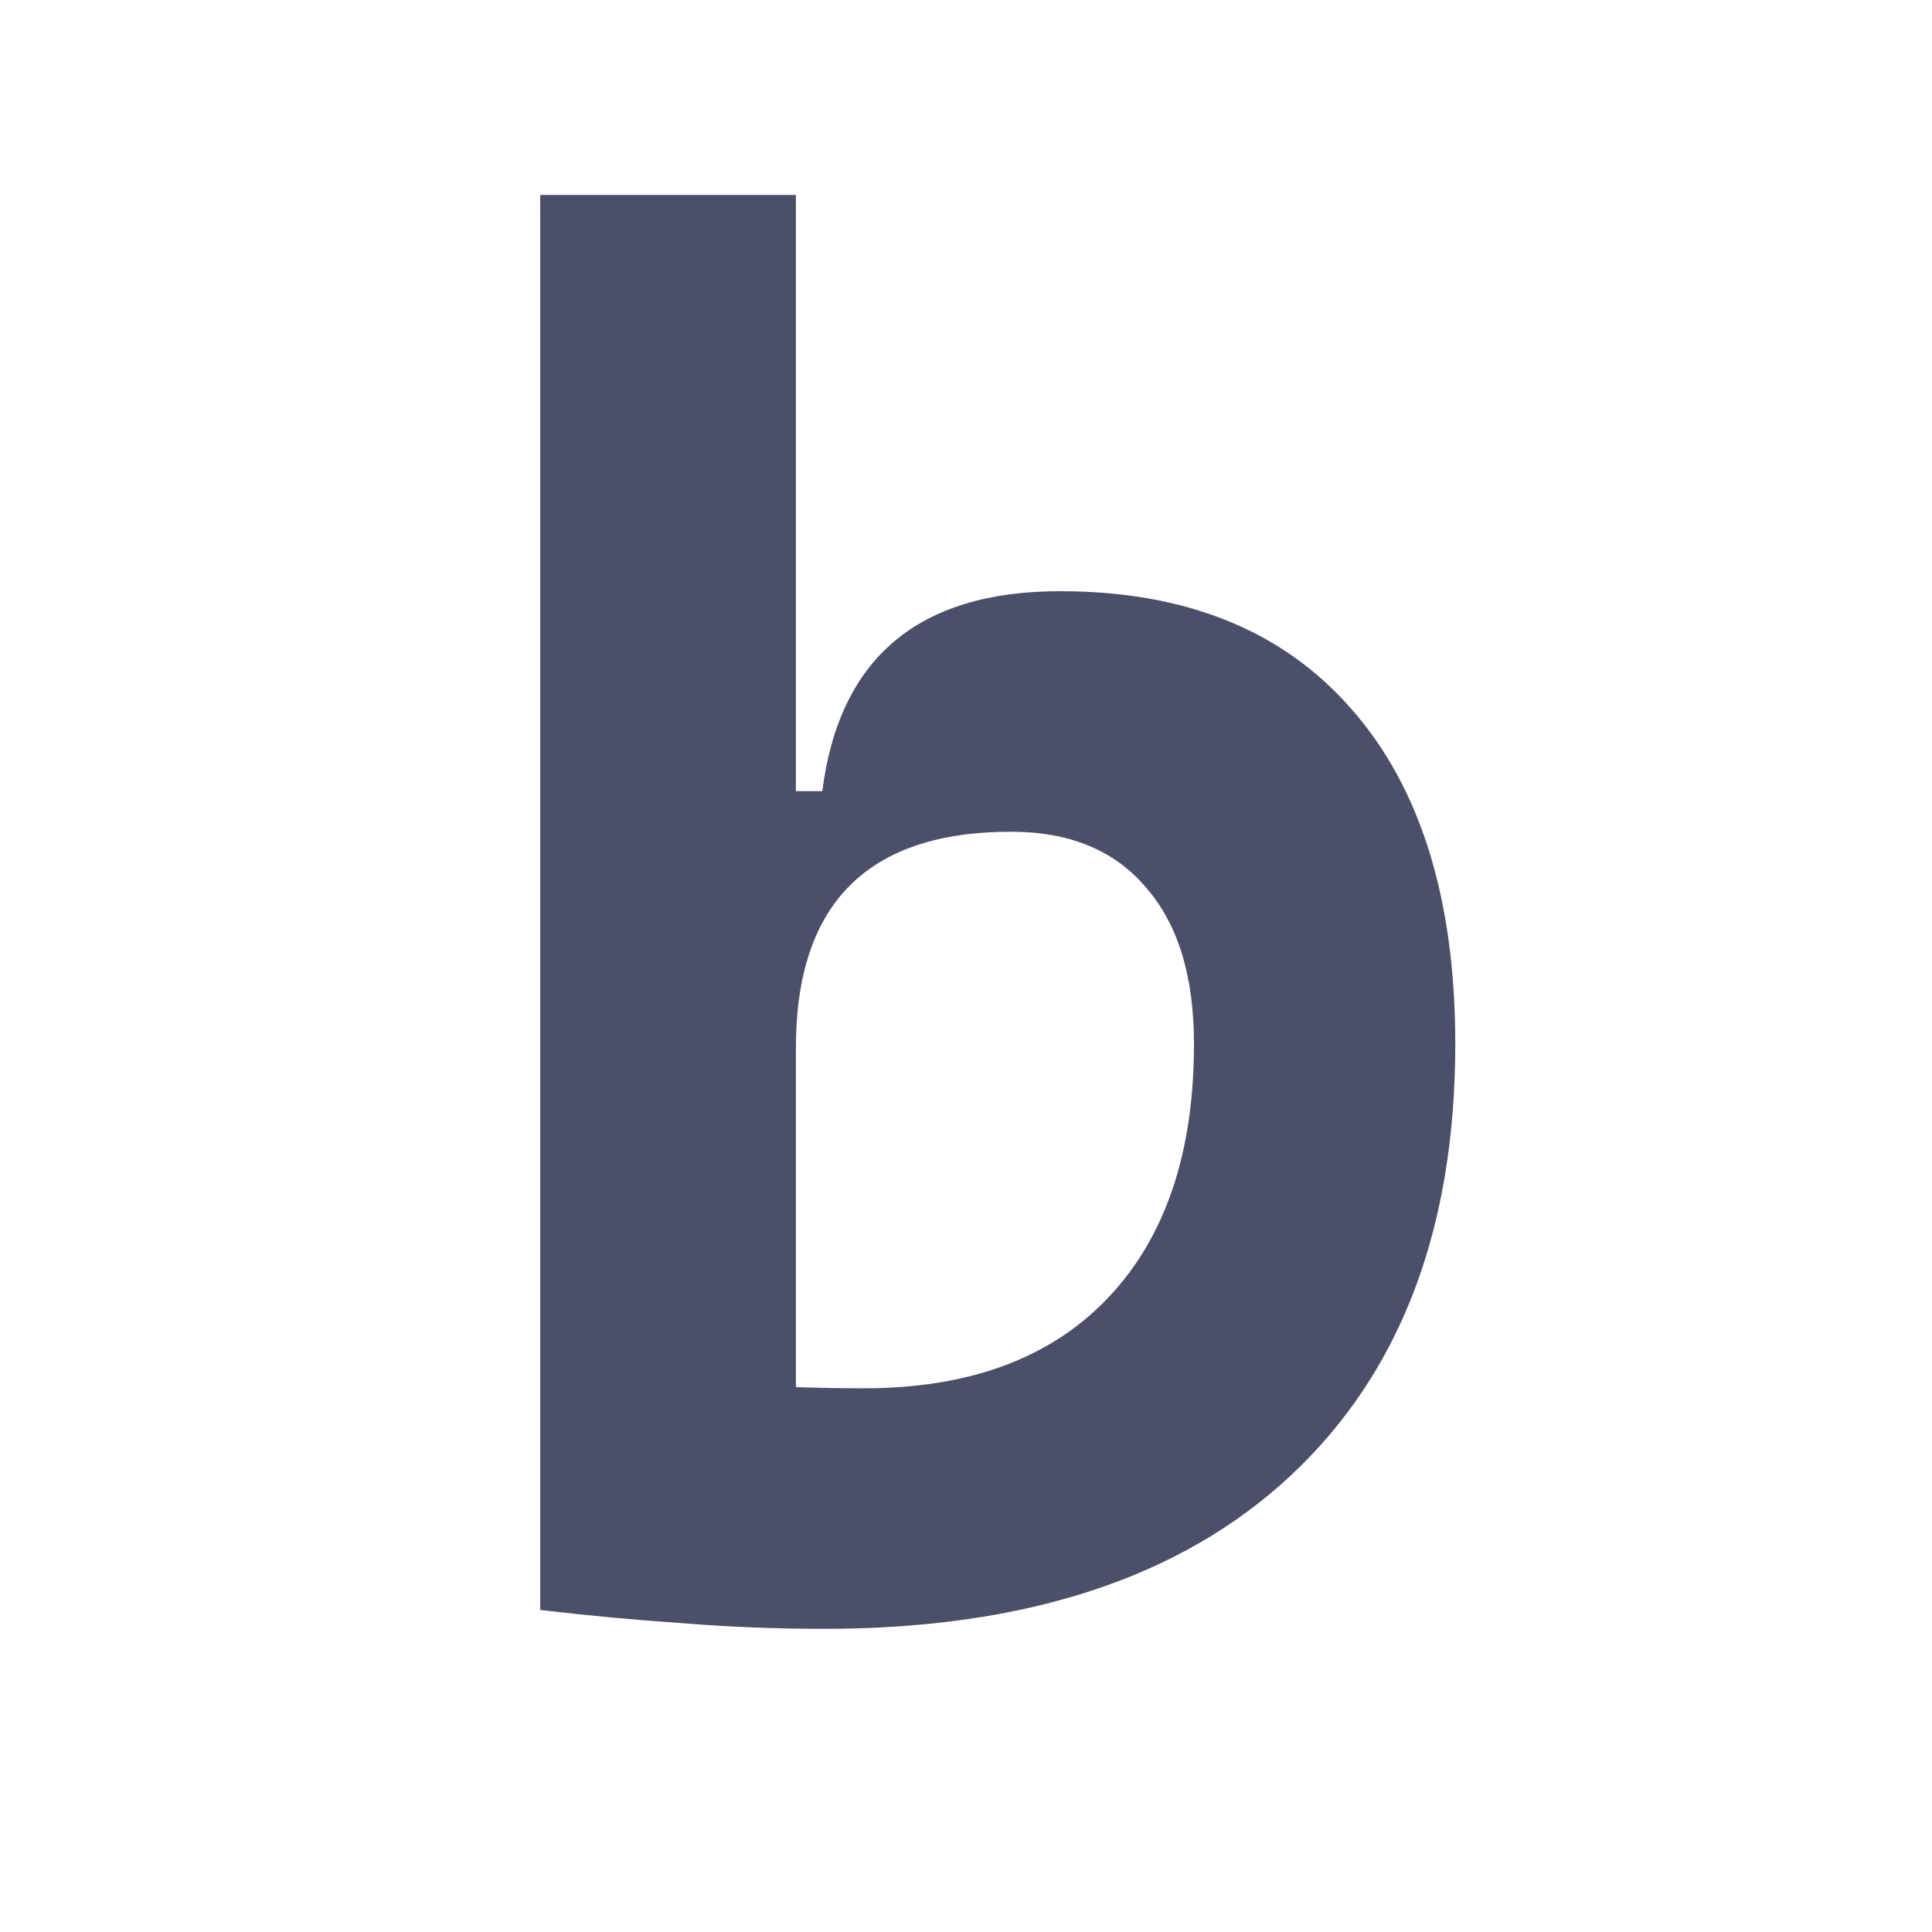
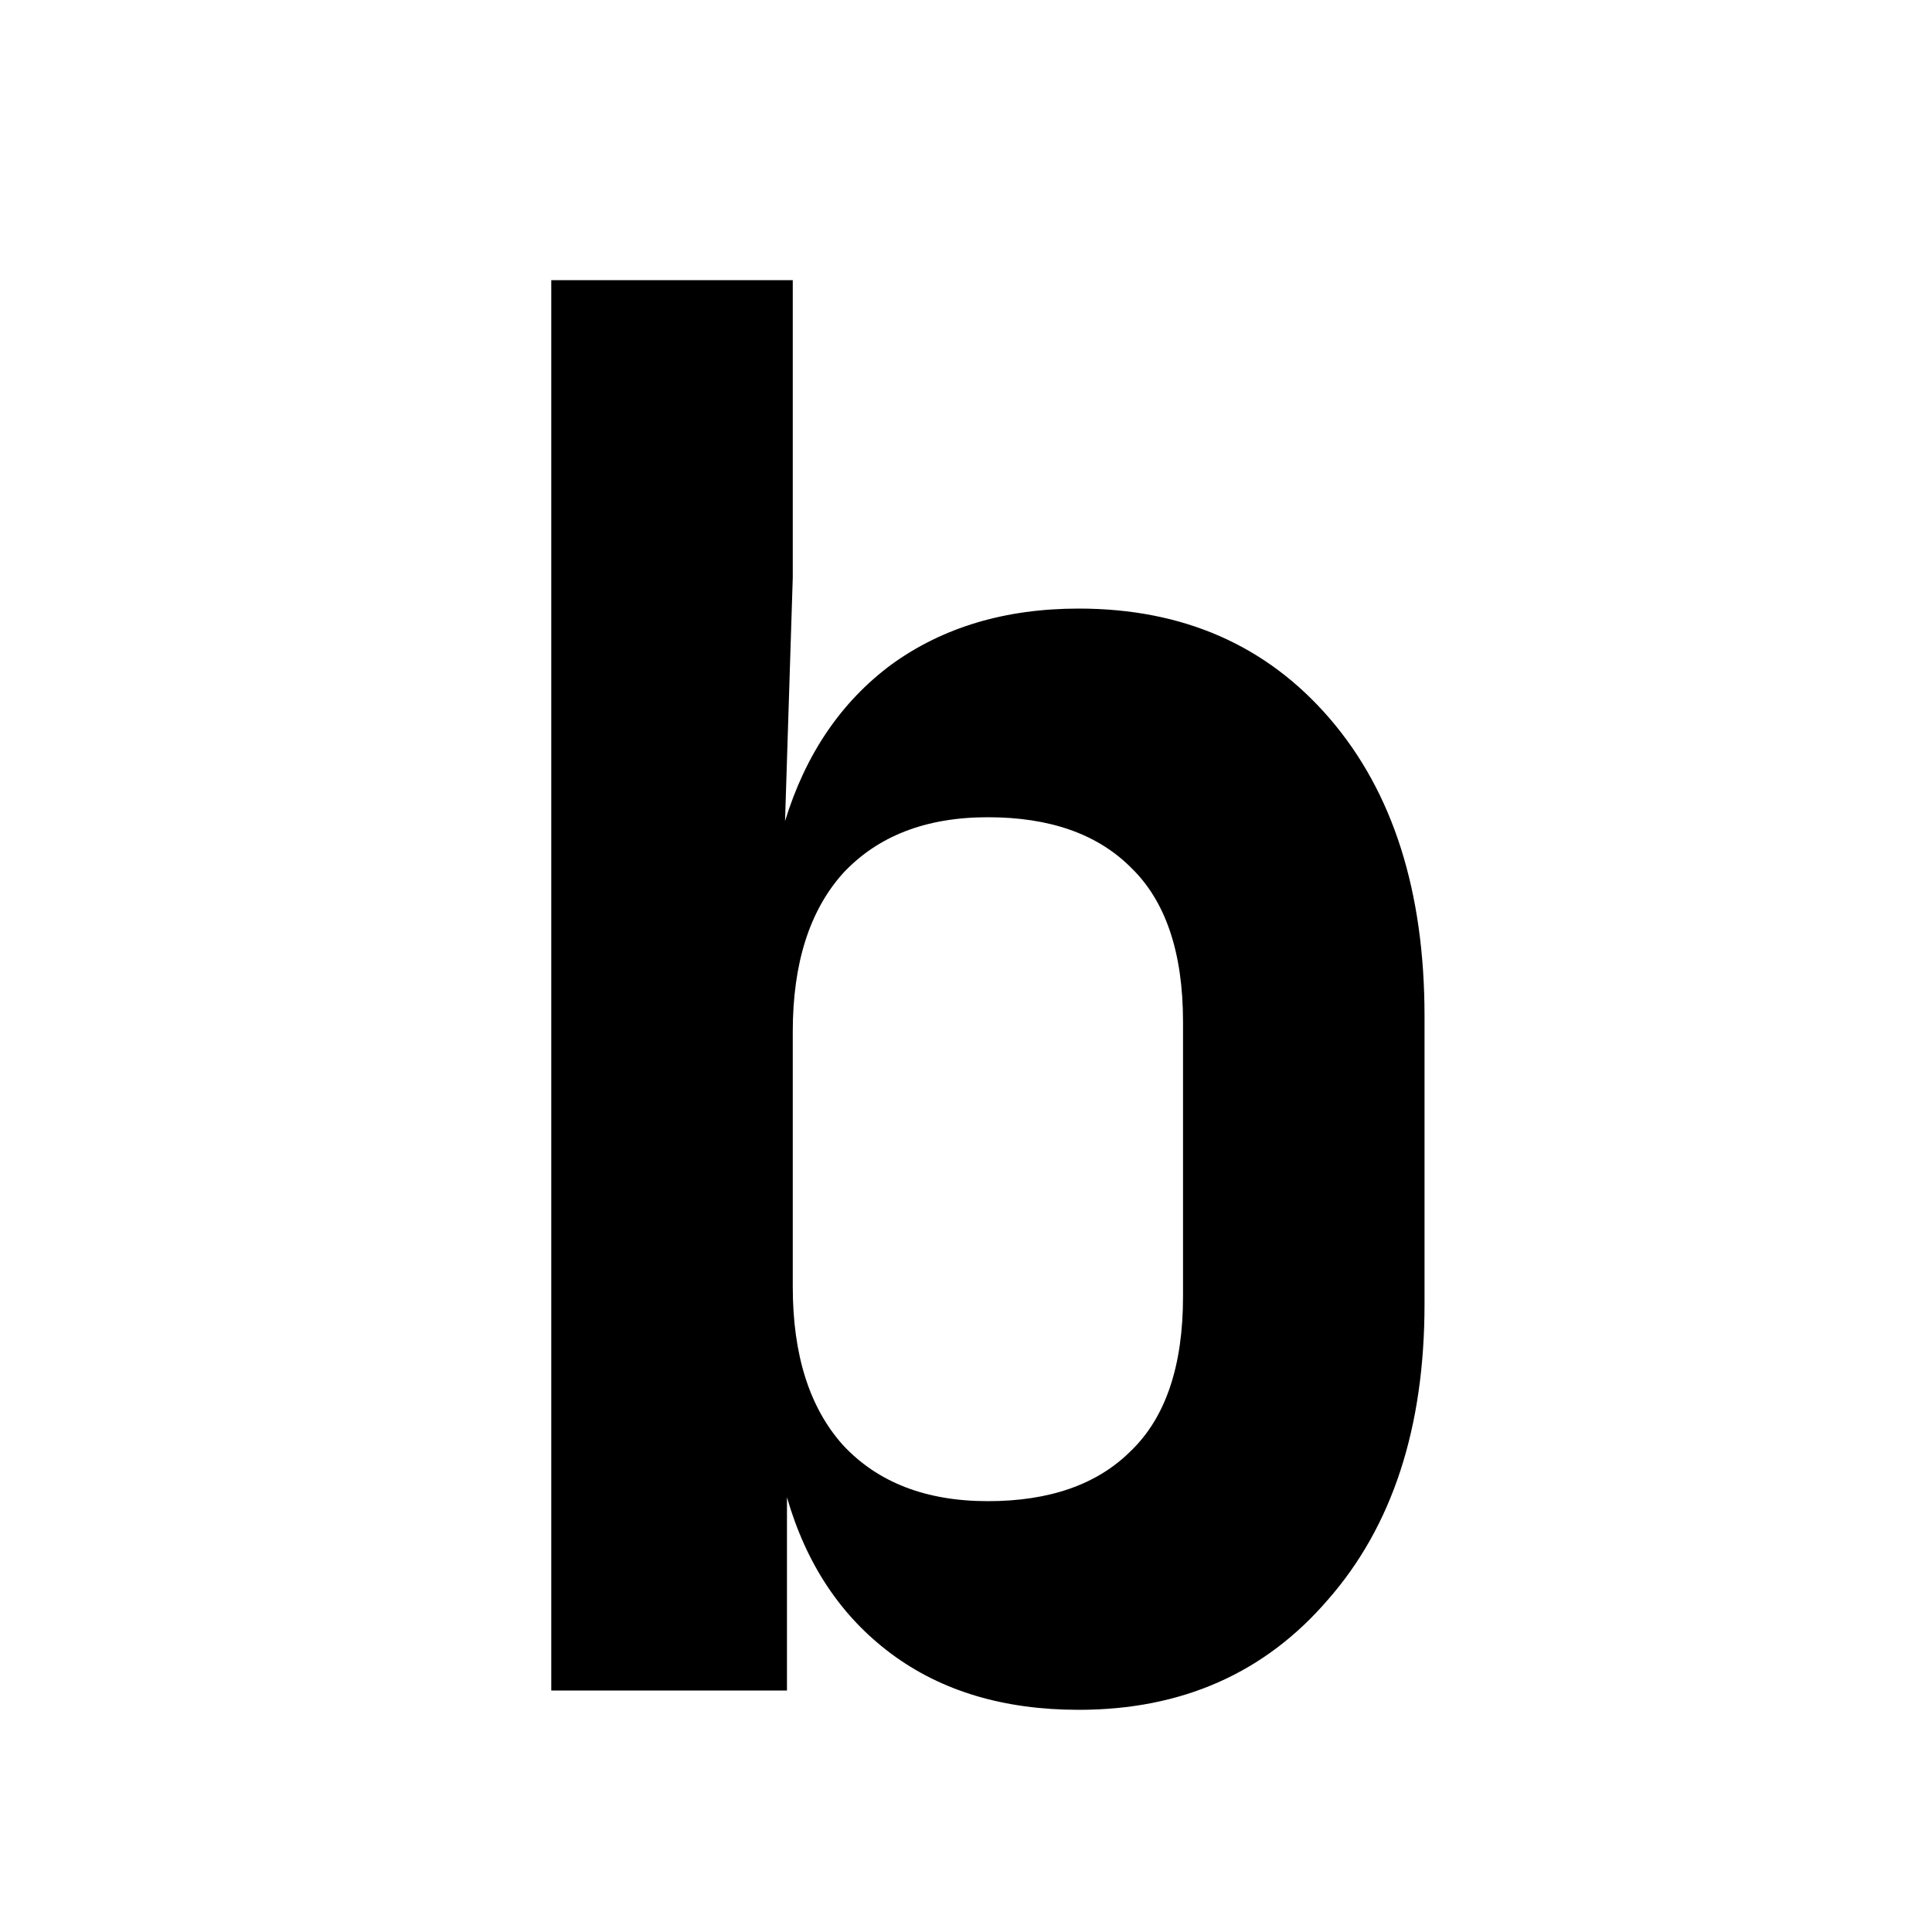
<svg xmlns="http://www.w3.org/2000/svg" width="24" height="24" viewBox="0 0 24 24" fill="none">
-   <path d="M10.238 20.234C9.645 20.234 9.059 20.211 8.48 20.164C7.902 20.125 7.312 20.07 6.711 20L7.871 16.848C8.285 17.043 8.742 17.16 9.242 17.199C9.742 17.23 10.238 17.246 10.73 17.246C12.035 17.246 13.043 16.875 13.754 16.133C14.473 15.383 14.832 14.328 14.832 12.969C14.832 12.125 14.633 11.477 14.234 11.023C13.844 10.562 13.285 10.332 12.559 10.332C10.777 10.332 9.887 11.227 9.887 13.016L9.16 9.828H10.215C10.426 8.172 11.41 7.344 13.168 7.344C14.73 7.344 15.938 7.832 16.789 8.809C17.648 9.785 18.078 11.172 18.078 12.969C18.078 15.273 17.395 17.062 16.027 18.336C14.668 19.602 12.738 20.234 10.238 20.234ZM6.711 20V2.422H9.887V19.789L6.711 20Z" fill="#4c4f69" />
+   <path d="M13.4 21.24C12.472 21.24 11.696 21.008 11.072 20.544C10.448 20.08 10.016 19.432 9.776 18.6V21H6.848V3.48H9.848V7.176L9.752 10.2C10.008 9.368 10.448 8.72 11.072 8.256C11.712 7.792 12.488 7.56 13.4 7.56C14.696 7.56 15.736 8.016 16.52 8.928C17.304 9.84 17.696 11.072 17.696 12.624V16.2C17.696 17.736 17.296 18.96 16.496 19.872C15.712 20.784 14.68 21.24 13.4 21.24ZM12.272 18.648C13.04 18.648 13.632 18.44 14.048 18.024C14.48 17.608 14.696 16.968 14.696 16.104V12.696C14.696 11.832 14.48 11.192 14.048 10.776C13.632 10.36 13.04 10.152 12.272 10.152C11.504 10.152 10.904 10.384 10.472 10.848C10.056 11.312 9.848 11.968 9.848 12.816V15.984C9.848 16.832 10.056 17.488 10.472 17.952C10.904 18.416 11.504 18.648 12.272 18.648Z" fill="black" />
</svg>
